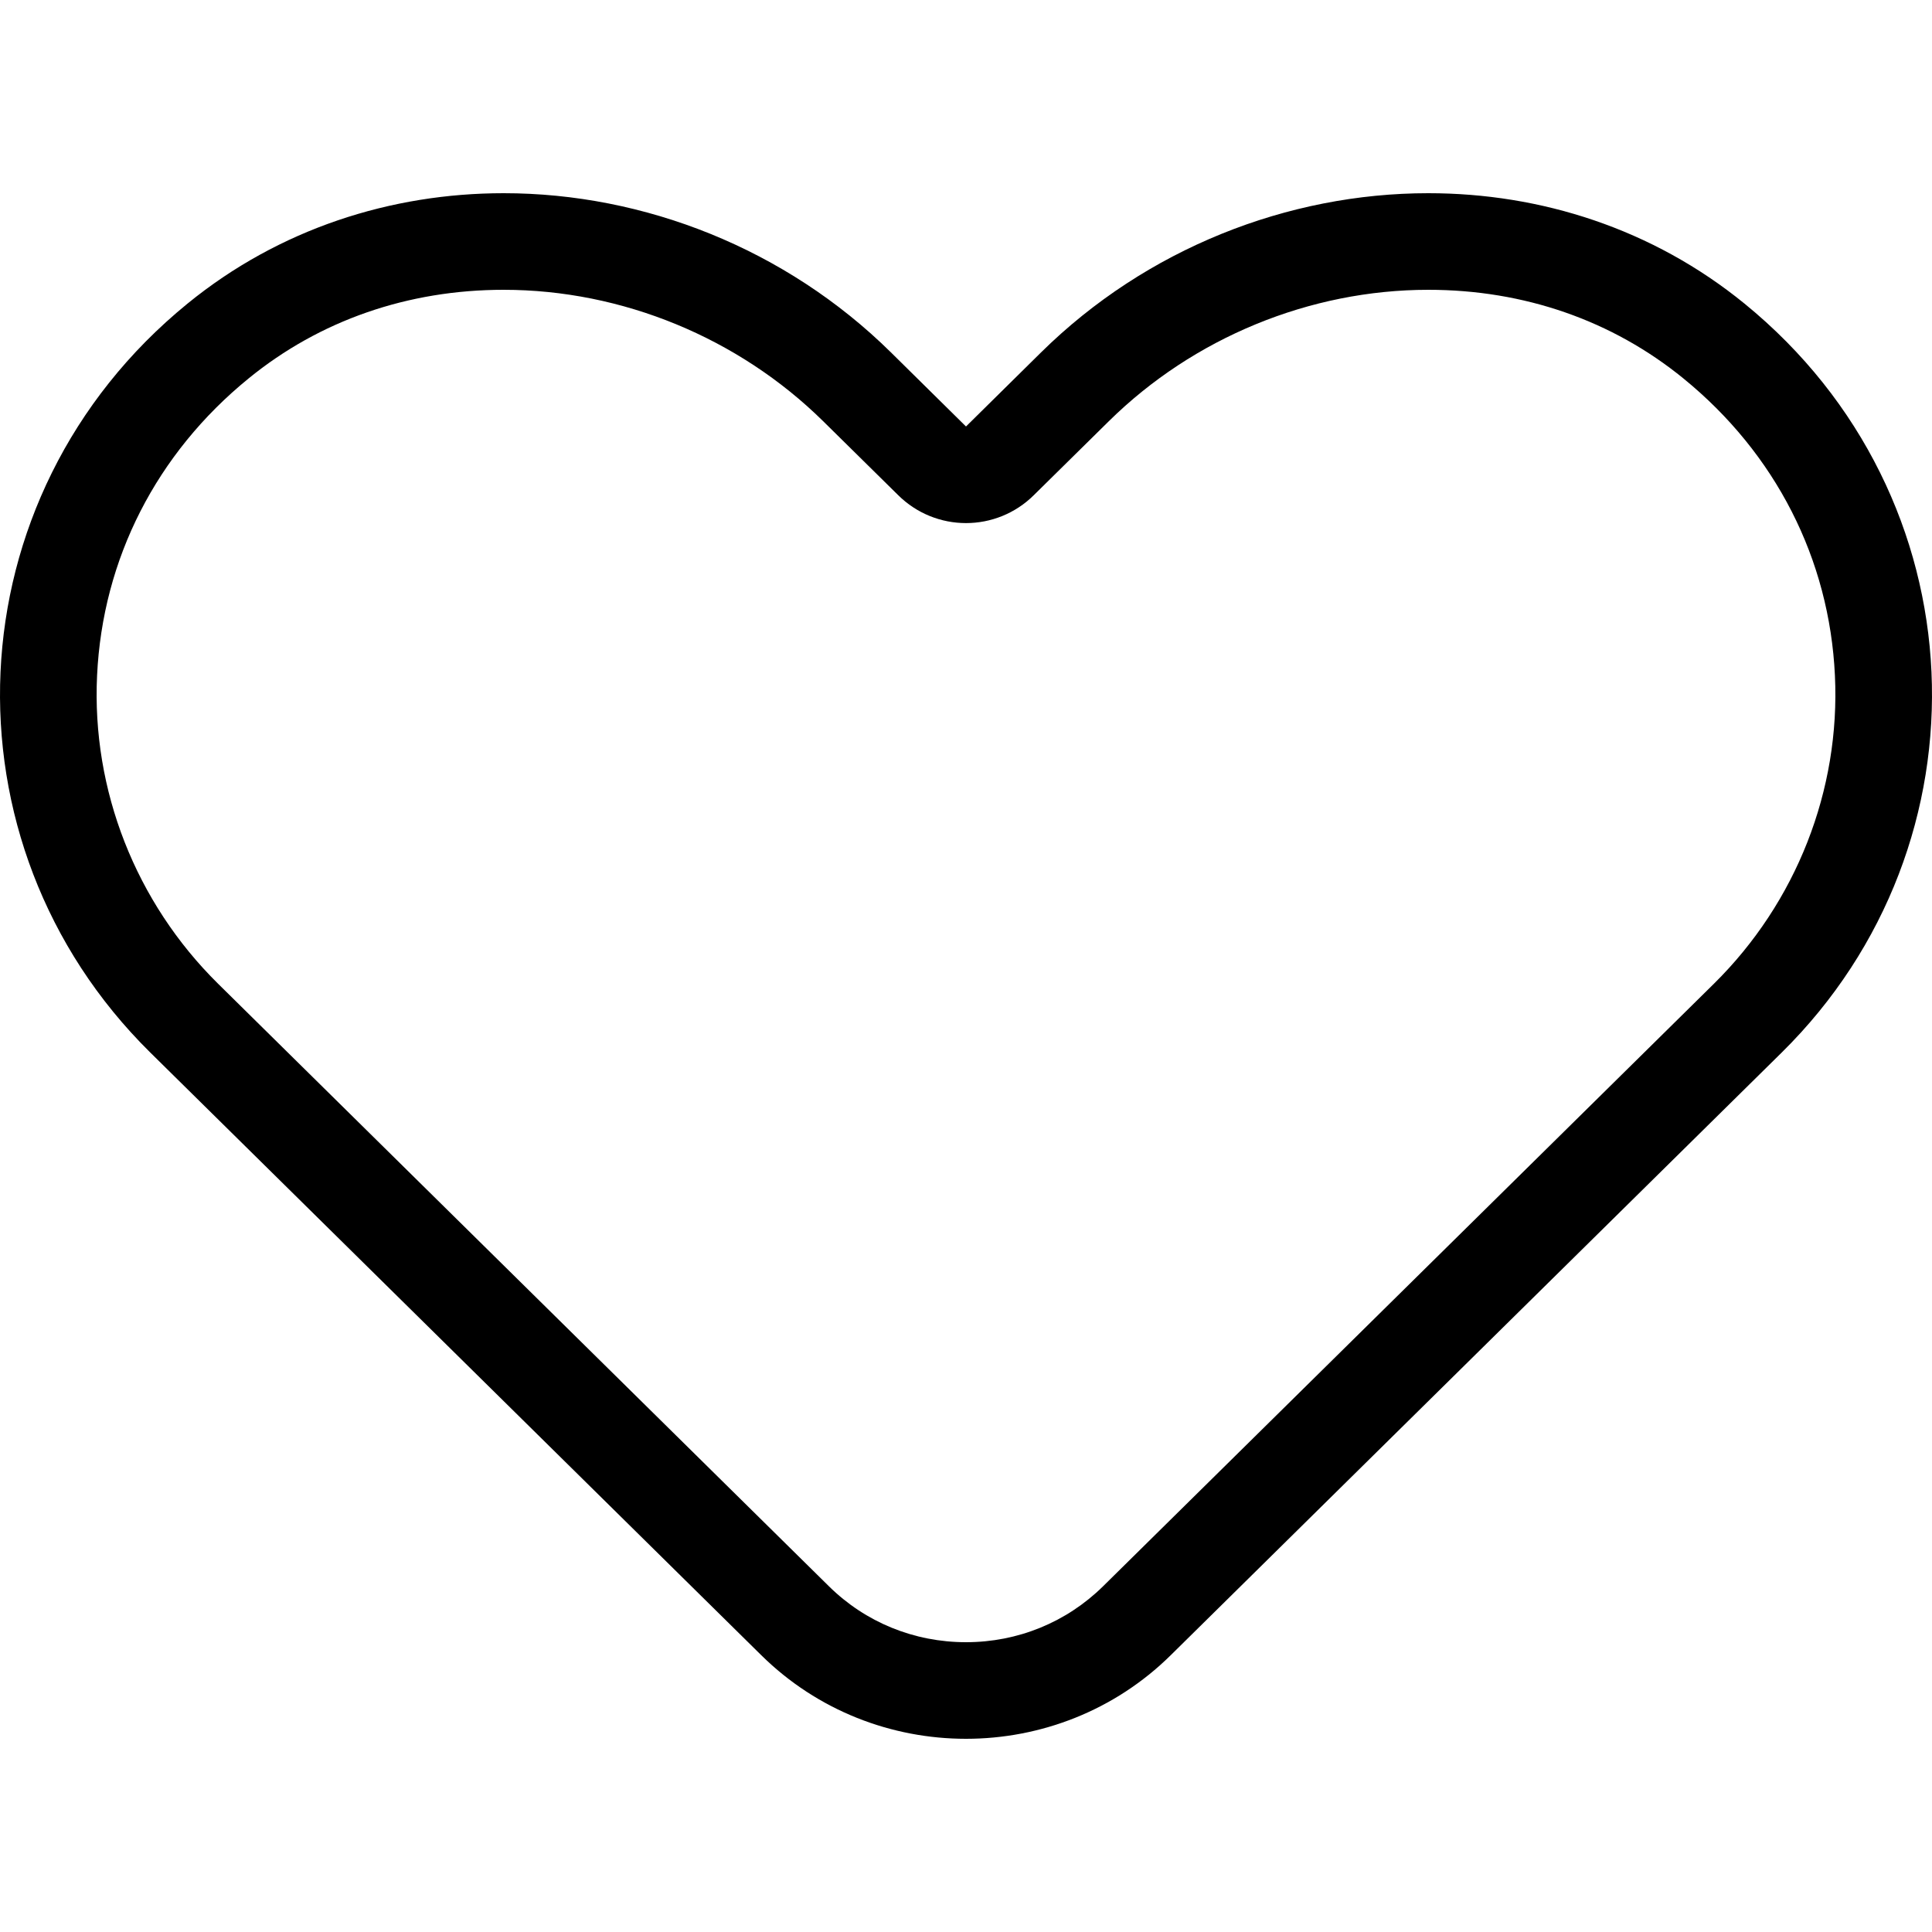
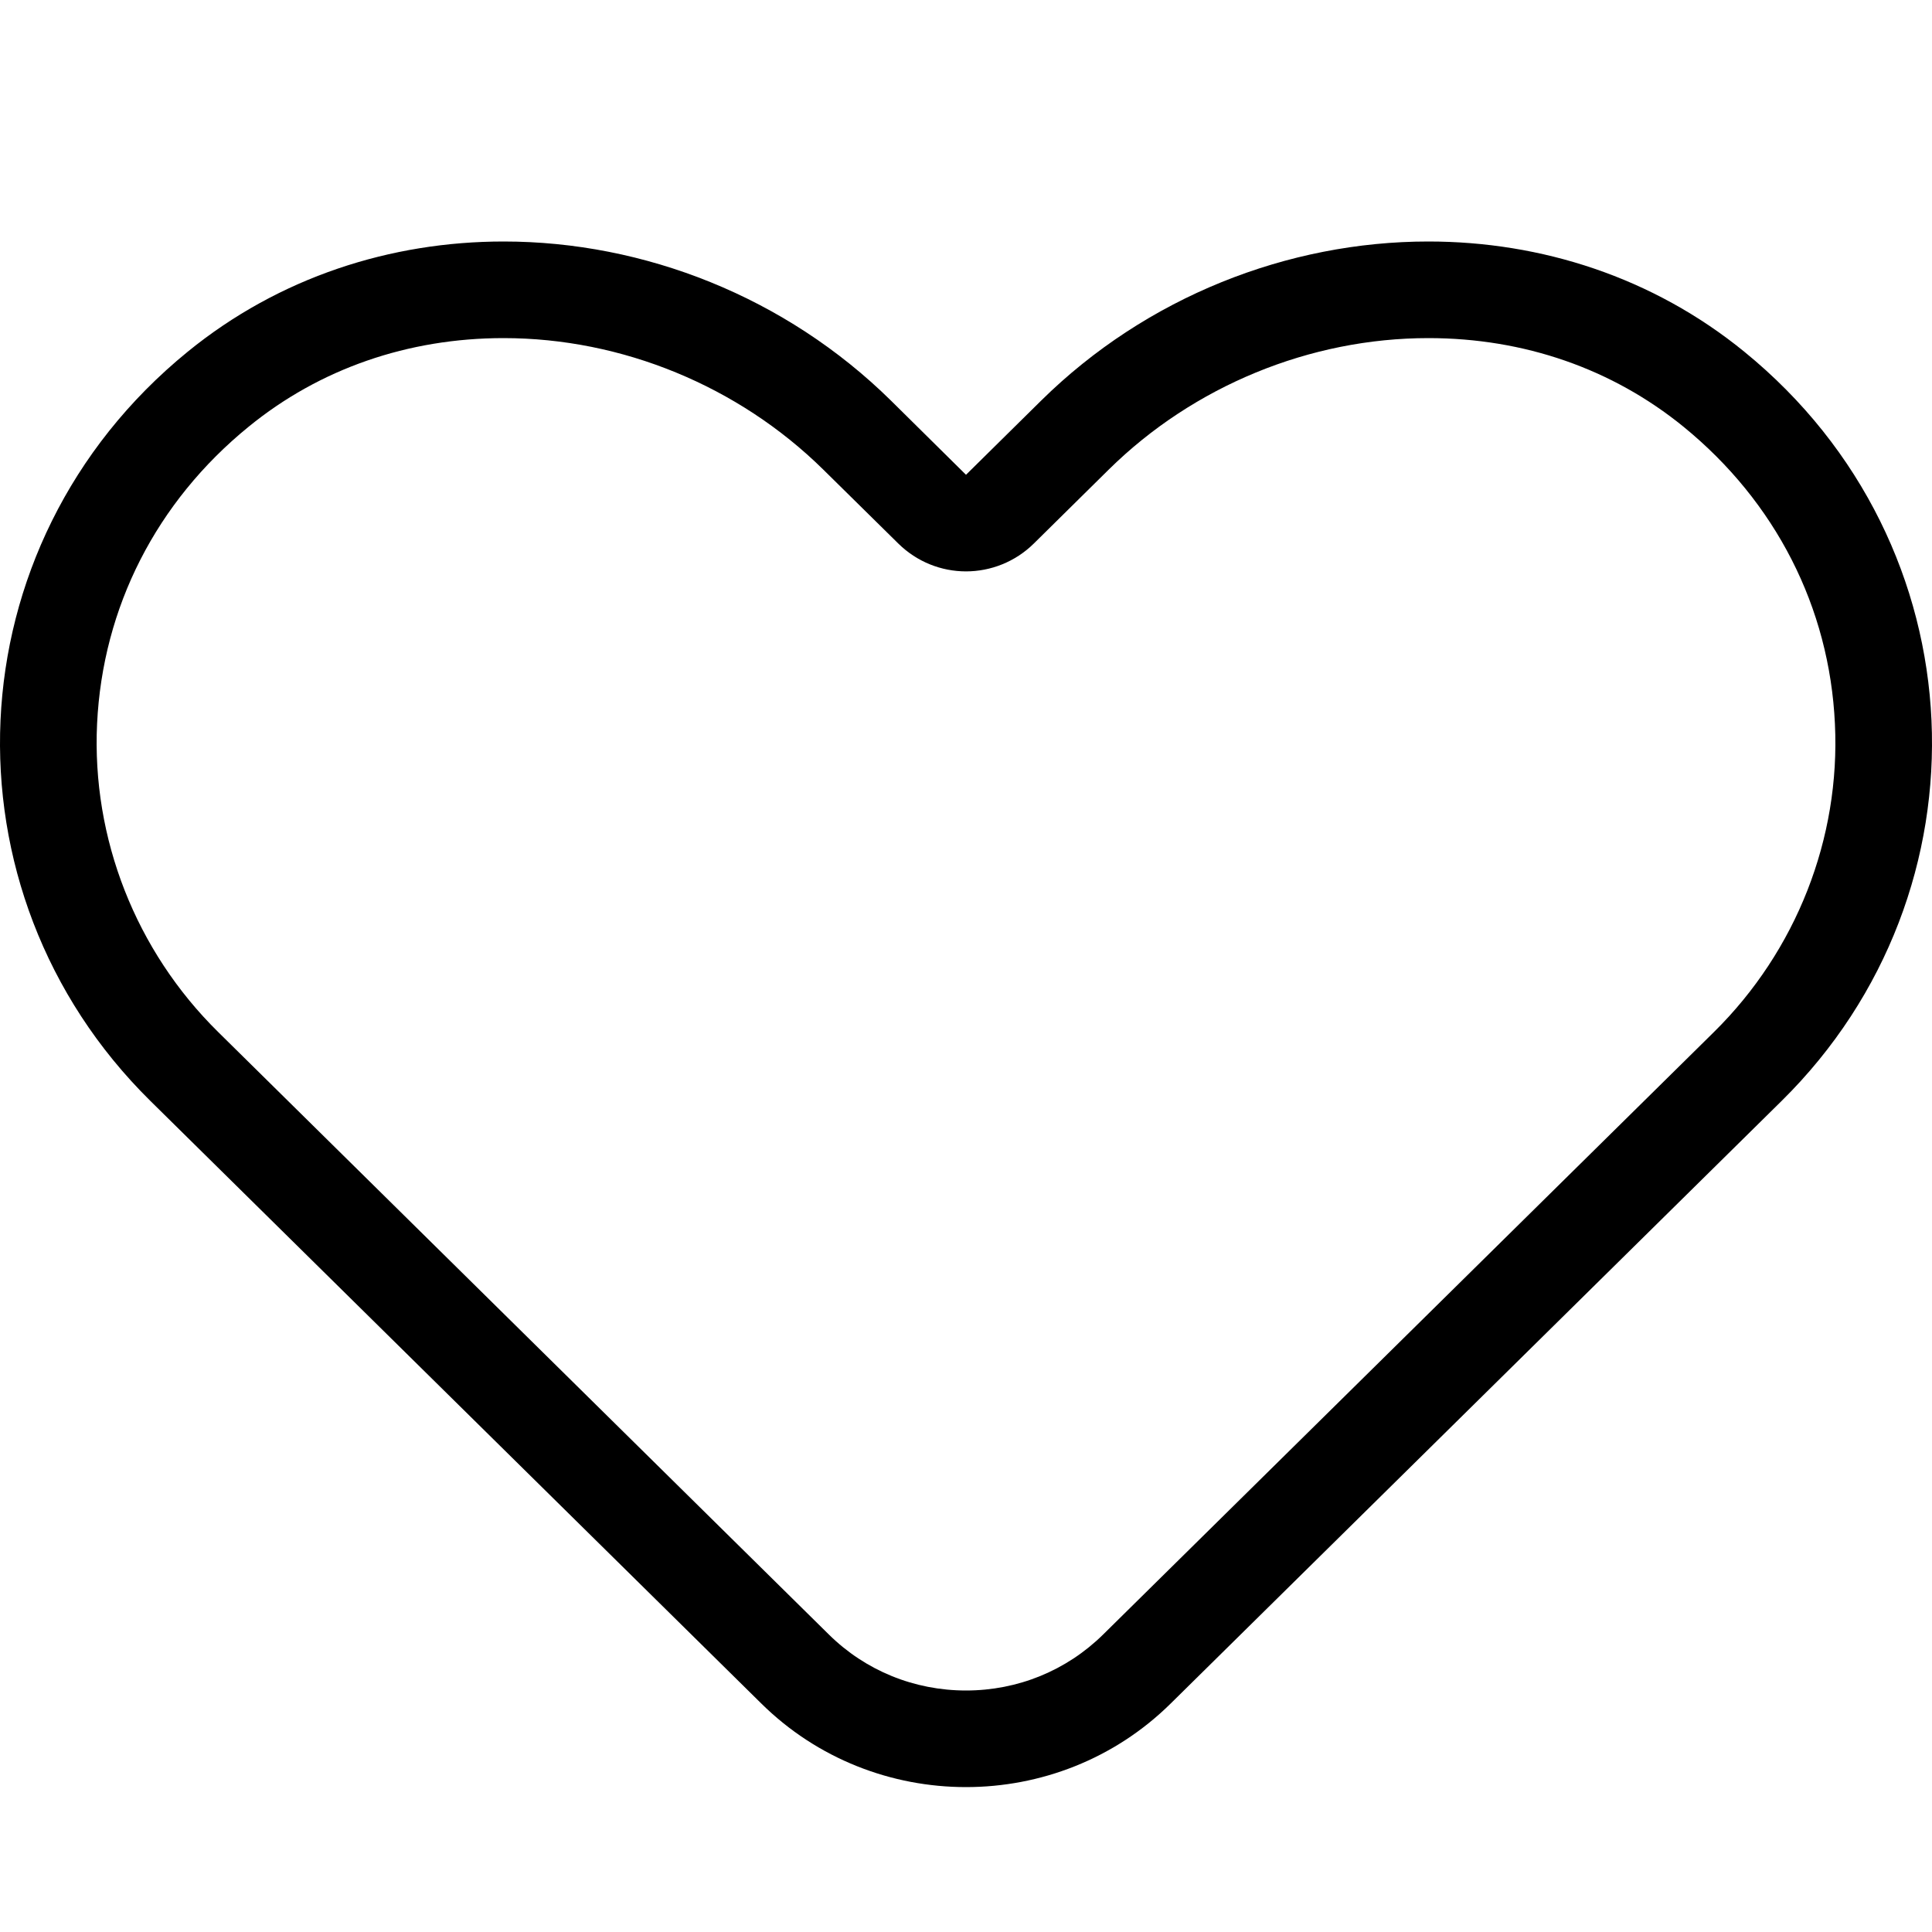
- <svg xmlns="http://www.w3.org/2000/svg" width="20px" height="20px" viewBox="0 0 20 20" version="1.1">
+ <svg xmlns="http://www.w3.org/2000/svg" width="16px" height="16px" viewBox="0 0 16 16" version="1.1">
  <defs />
  <g id="Web" stroke="none" stroke-width="1" fill="none" fill-rule="evenodd">
    <g id="heart-outline--small" fill="#000000">
-       <path d="M14.786,2 C13.331,2 11.866,2.574 10.777,3.648 L10,4.415 L9.223,3.648 C8.134,2.574 6.668,2 5.214,2 C4.049,2 2.891,2.368 1.941,3.143 C-0.511,5.141 -0.64,8.729 1.555,10.895 L7.879,17.133 C8.464,17.711 9.232,18 10,18 C10.767,18 11.536,17.711 12.121,17.133 L18.445,10.895 C20.64,8.729 20.511,5.141 18.059,3.143 C17.108,2.368 15.951,2 14.786,2 M14.786,3 C15.777,3 16.69,3.317 17.427,3.918 C18.381,4.695 18.938,5.787 18.995,6.992 C19.052,8.179 18.595,9.342 17.743,10.183 L11.419,16.421 C11.04,16.794 10.536,17 10,17 C9.463,17 8.959,16.794 8.581,16.421 L2.257,10.183 C1.405,9.342 0.948,8.179 1.005,6.992 C1.062,5.787 1.619,4.695 2.573,3.918 C3.309,3.317 4.223,3 5.214,3 C6.439,3 7.644,3.496 8.521,4.36 L9.298,5.126 C9.492,5.318 9.746,5.415 10,5.415 C10.254,5.415 10.508,5.318 10.702,5.126 L11.479,4.36 C12.355,3.496 13.56,3 14.786,3" id="Fill-1" />
+       <path d="M11.829,2 C10.665,2 9.493,2.459 8.622,3.318 L8,3.932 L7.379,3.318 C6.507,2.459 5.335,2 4.171,2 C3.239,2 2.313,2.294 1.553,2.914 C-0.409,4.513 -0.512,7.383 1.244,9.116 L6.303,14.106 C6.771,14.569 7.386,14.8 8,14.8 C8.614,14.8 9.229,14.569 9.697,14.106 L14.756,9.116 C16.512,7.383 16.409,4.513 14.447,2.914 C13.687,2.294 12.761,2 11.829,2 M11.829,2.8 C12.622,2.8 13.352,3.054 13.942,3.534 C14.705,4.156 15.151,5.03 15.196,5.994 C15.242,6.943 14.876,7.874 14.195,8.546 L9.135,13.537 C8.832,13.835 8.429,14 8,14 C7.571,14 7.167,13.835 6.865,13.537 L1.806,8.546 C1.124,7.874 0.759,6.943 0.804,5.994 C0.85,5.03 1.295,4.156 2.059,3.534 C2.647,3.054 3.379,2.8 4.171,2.8 C5.151,2.8 6.115,3.197 6.817,3.888 L7.439,4.501 C7.594,4.654 7.797,4.732 8,4.732 C8.203,4.732 8.407,4.654 8.562,4.501 L9.183,3.888 C9.884,3.197 10.848,2.8 11.829,2.8" id="Fill-1" />
    </g>
  </g>
</svg>
